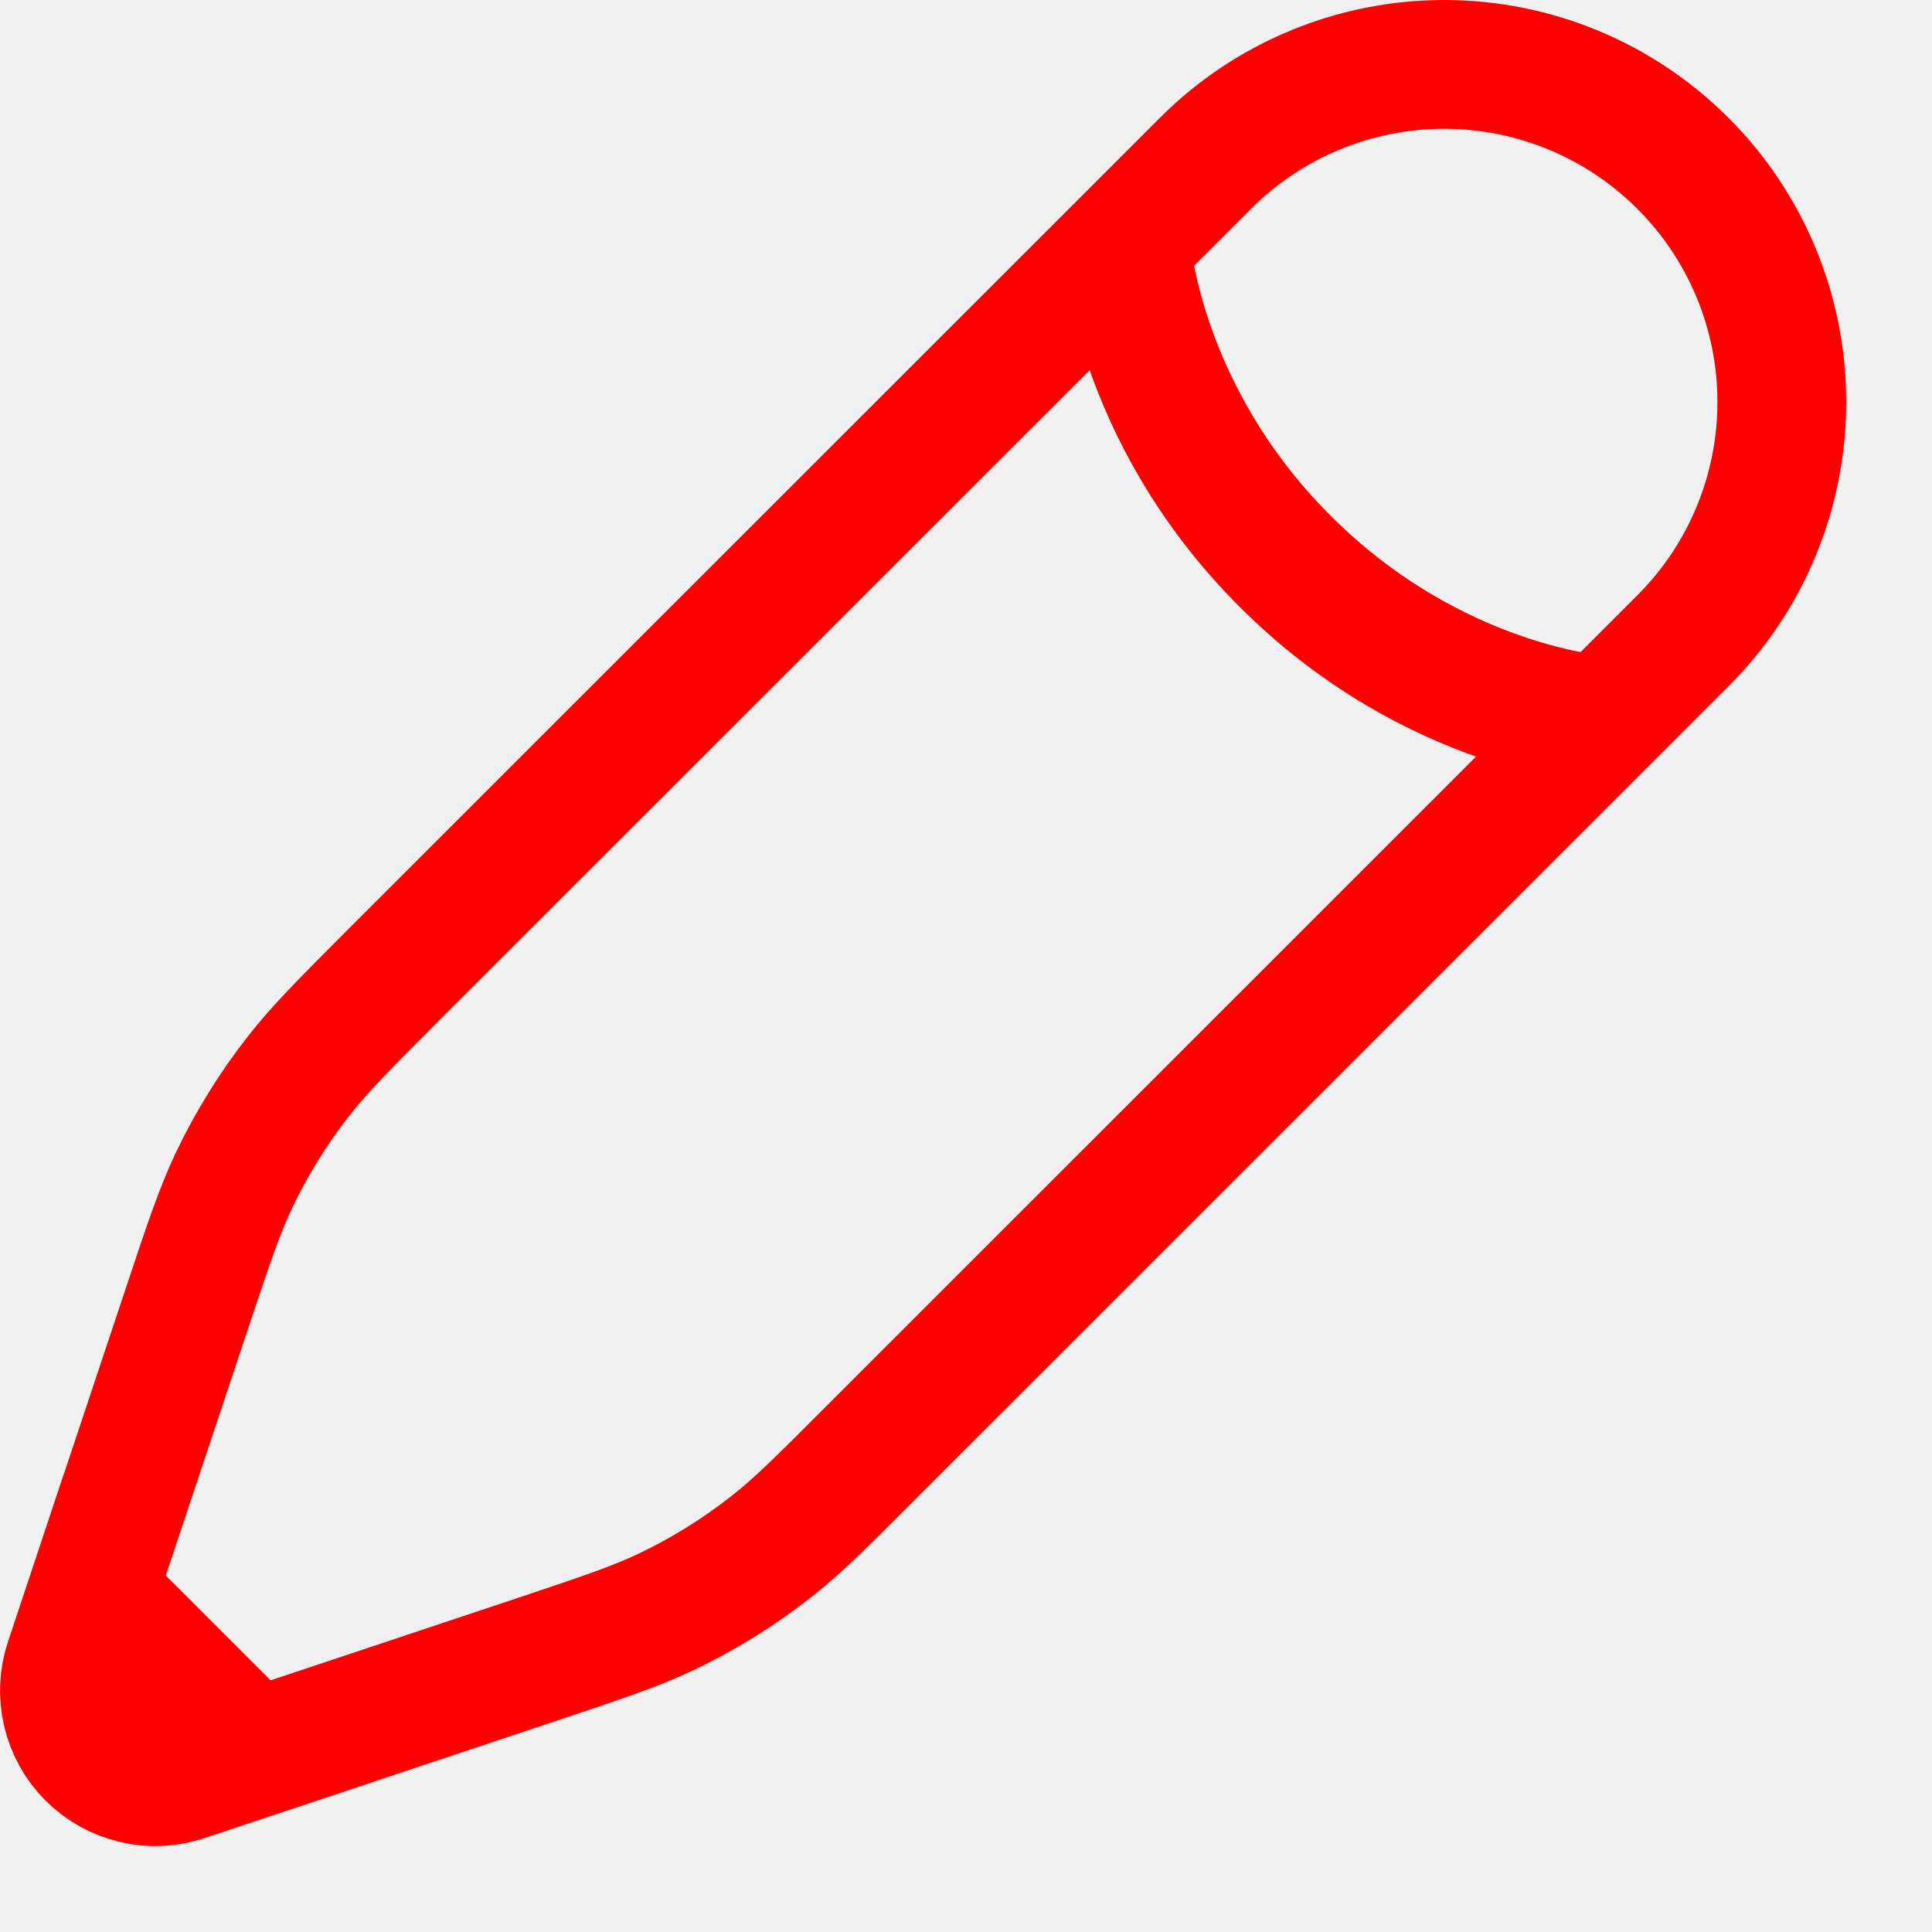
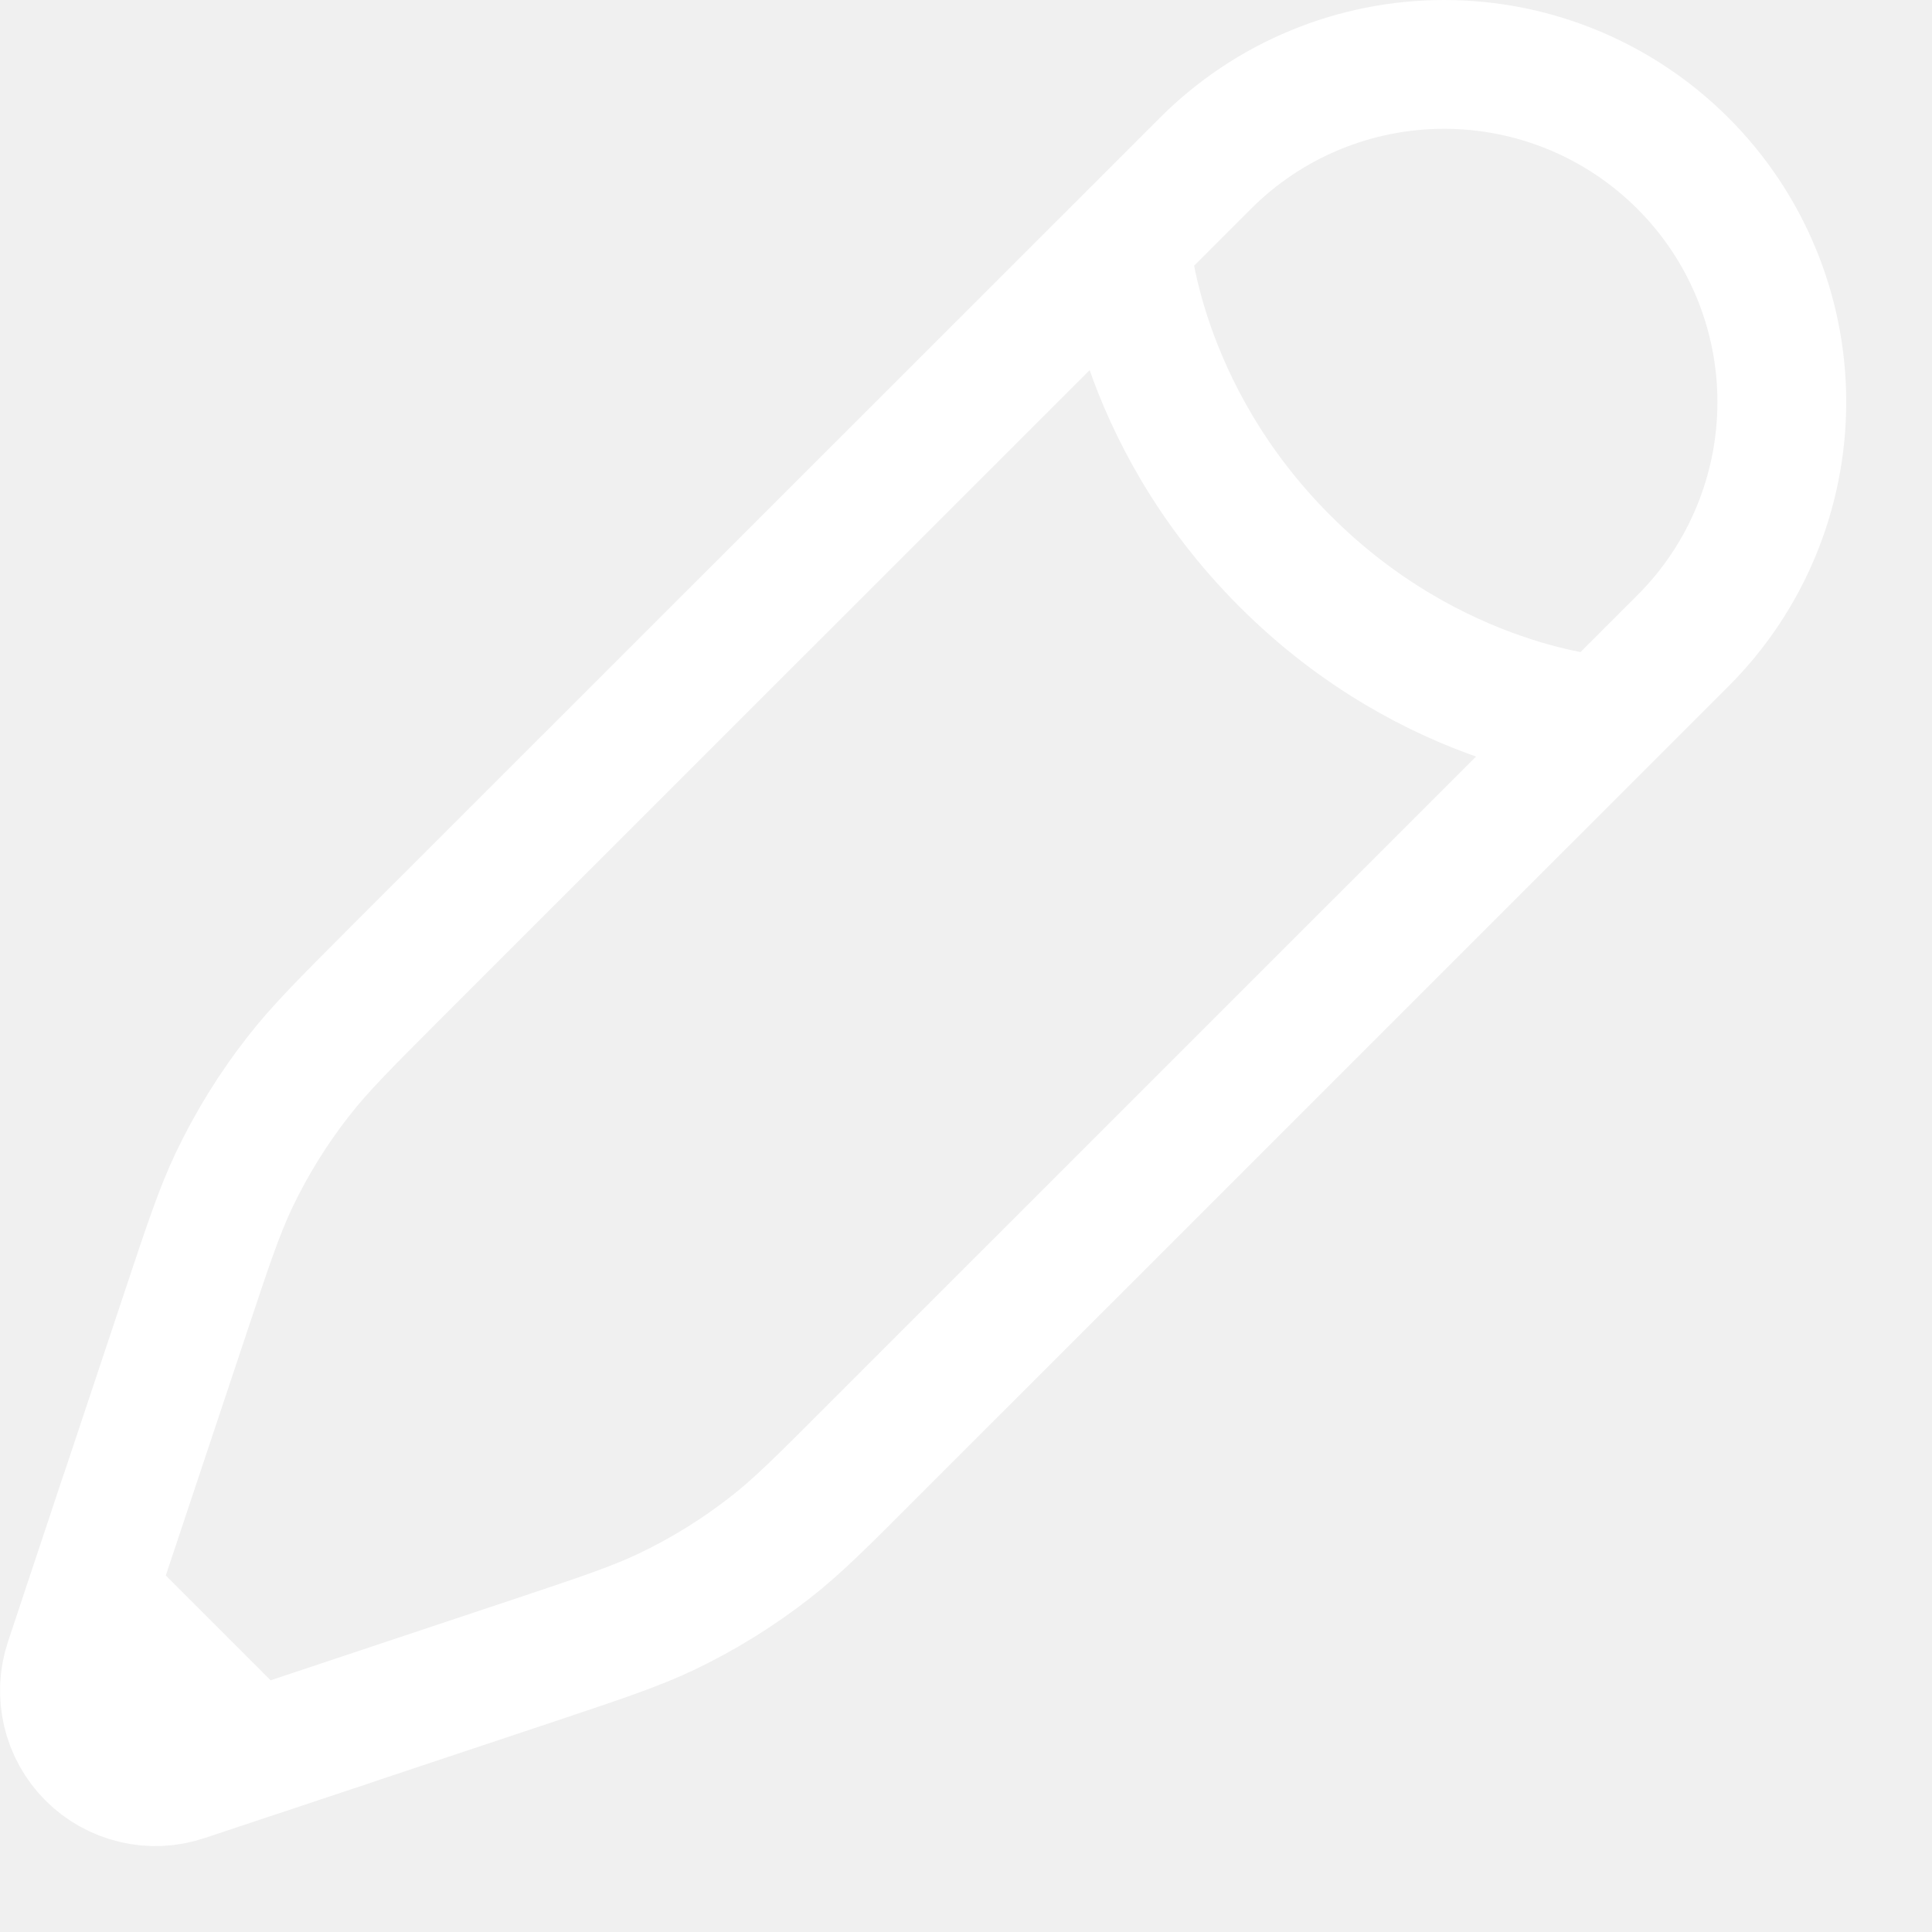
<svg xmlns="http://www.w3.org/2000/svg" width="15" height="15" viewBox="0 0 15 15" fill="none">
-   <path d="M1.966 13.618L4.153 12.889C4.67 12.716 4.928 12.63 5.171 12.515C5.457 12.379 5.728 12.211 5.978 12.016C6.19 11.851 6.383 11.658 6.767 11.273L12.448 5.593L13.066 4.975C13.558 4.484 13.834 3.817 13.834 3.121C13.834 2.426 13.558 1.759 13.066 1.268C12.574 0.776 11.908 0.5 11.212 0.5C10.517 0.5 9.85 0.776 9.359 1.268L8.741 1.886L3.059 7.566C2.675 7.951 2.482 8.144 2.317 8.356C2.121 8.606 1.954 8.877 1.817 9.163C1.702 9.406 1.616 9.664 1.444 10.181L0.715 12.368M12.448 5.593C12.448 5.593 11.135 5.516 9.977 4.357C8.818 3.199 8.741 1.886 8.741 1.886M1.966 13.618L1.431 13.796C1.307 13.838 1.173 13.845 1.045 13.814C0.917 13.784 0.8 13.719 0.707 13.626C0.614 13.533 0.549 13.416 0.519 13.288C0.489 13.16 0.495 13.026 0.537 12.902L0.715 12.367L1.966 13.618Z" stroke="red" />
+   <path d="M1.966 13.618L4.153 12.889C4.67 12.716 4.928 12.63 5.171 12.515C5.457 12.379 5.728 12.211 5.978 12.016C6.19 11.851 6.383 11.658 6.767 11.273L12.448 5.593L13.066 4.975C13.558 4.484 13.834 3.817 13.834 3.121C13.834 2.426 13.558 1.759 13.066 1.268C12.574 0.776 11.908 0.5 11.212 0.5C10.517 0.5 9.85 0.776 9.359 1.268L8.741 1.886L3.059 7.566C2.675 7.951 2.482 8.144 2.317 8.356C2.121 8.606 1.954 8.877 1.817 9.163C1.702 9.406 1.616 9.664 1.444 10.181L0.715 12.368M12.448 5.593C12.448 5.593 11.135 5.516 9.977 4.357C8.818 3.199 8.741 1.886 8.741 1.886M1.966 13.618L1.431 13.796C1.307 13.838 1.173 13.845 1.045 13.814C0.917 13.784 0.8 13.719 0.707 13.626C0.614 13.533 0.549 13.416 0.519 13.288C0.489 13.16 0.495 13.026 0.537 12.902L0.715 12.367L1.966 13.618Z" stroke="white" />
</svg>
